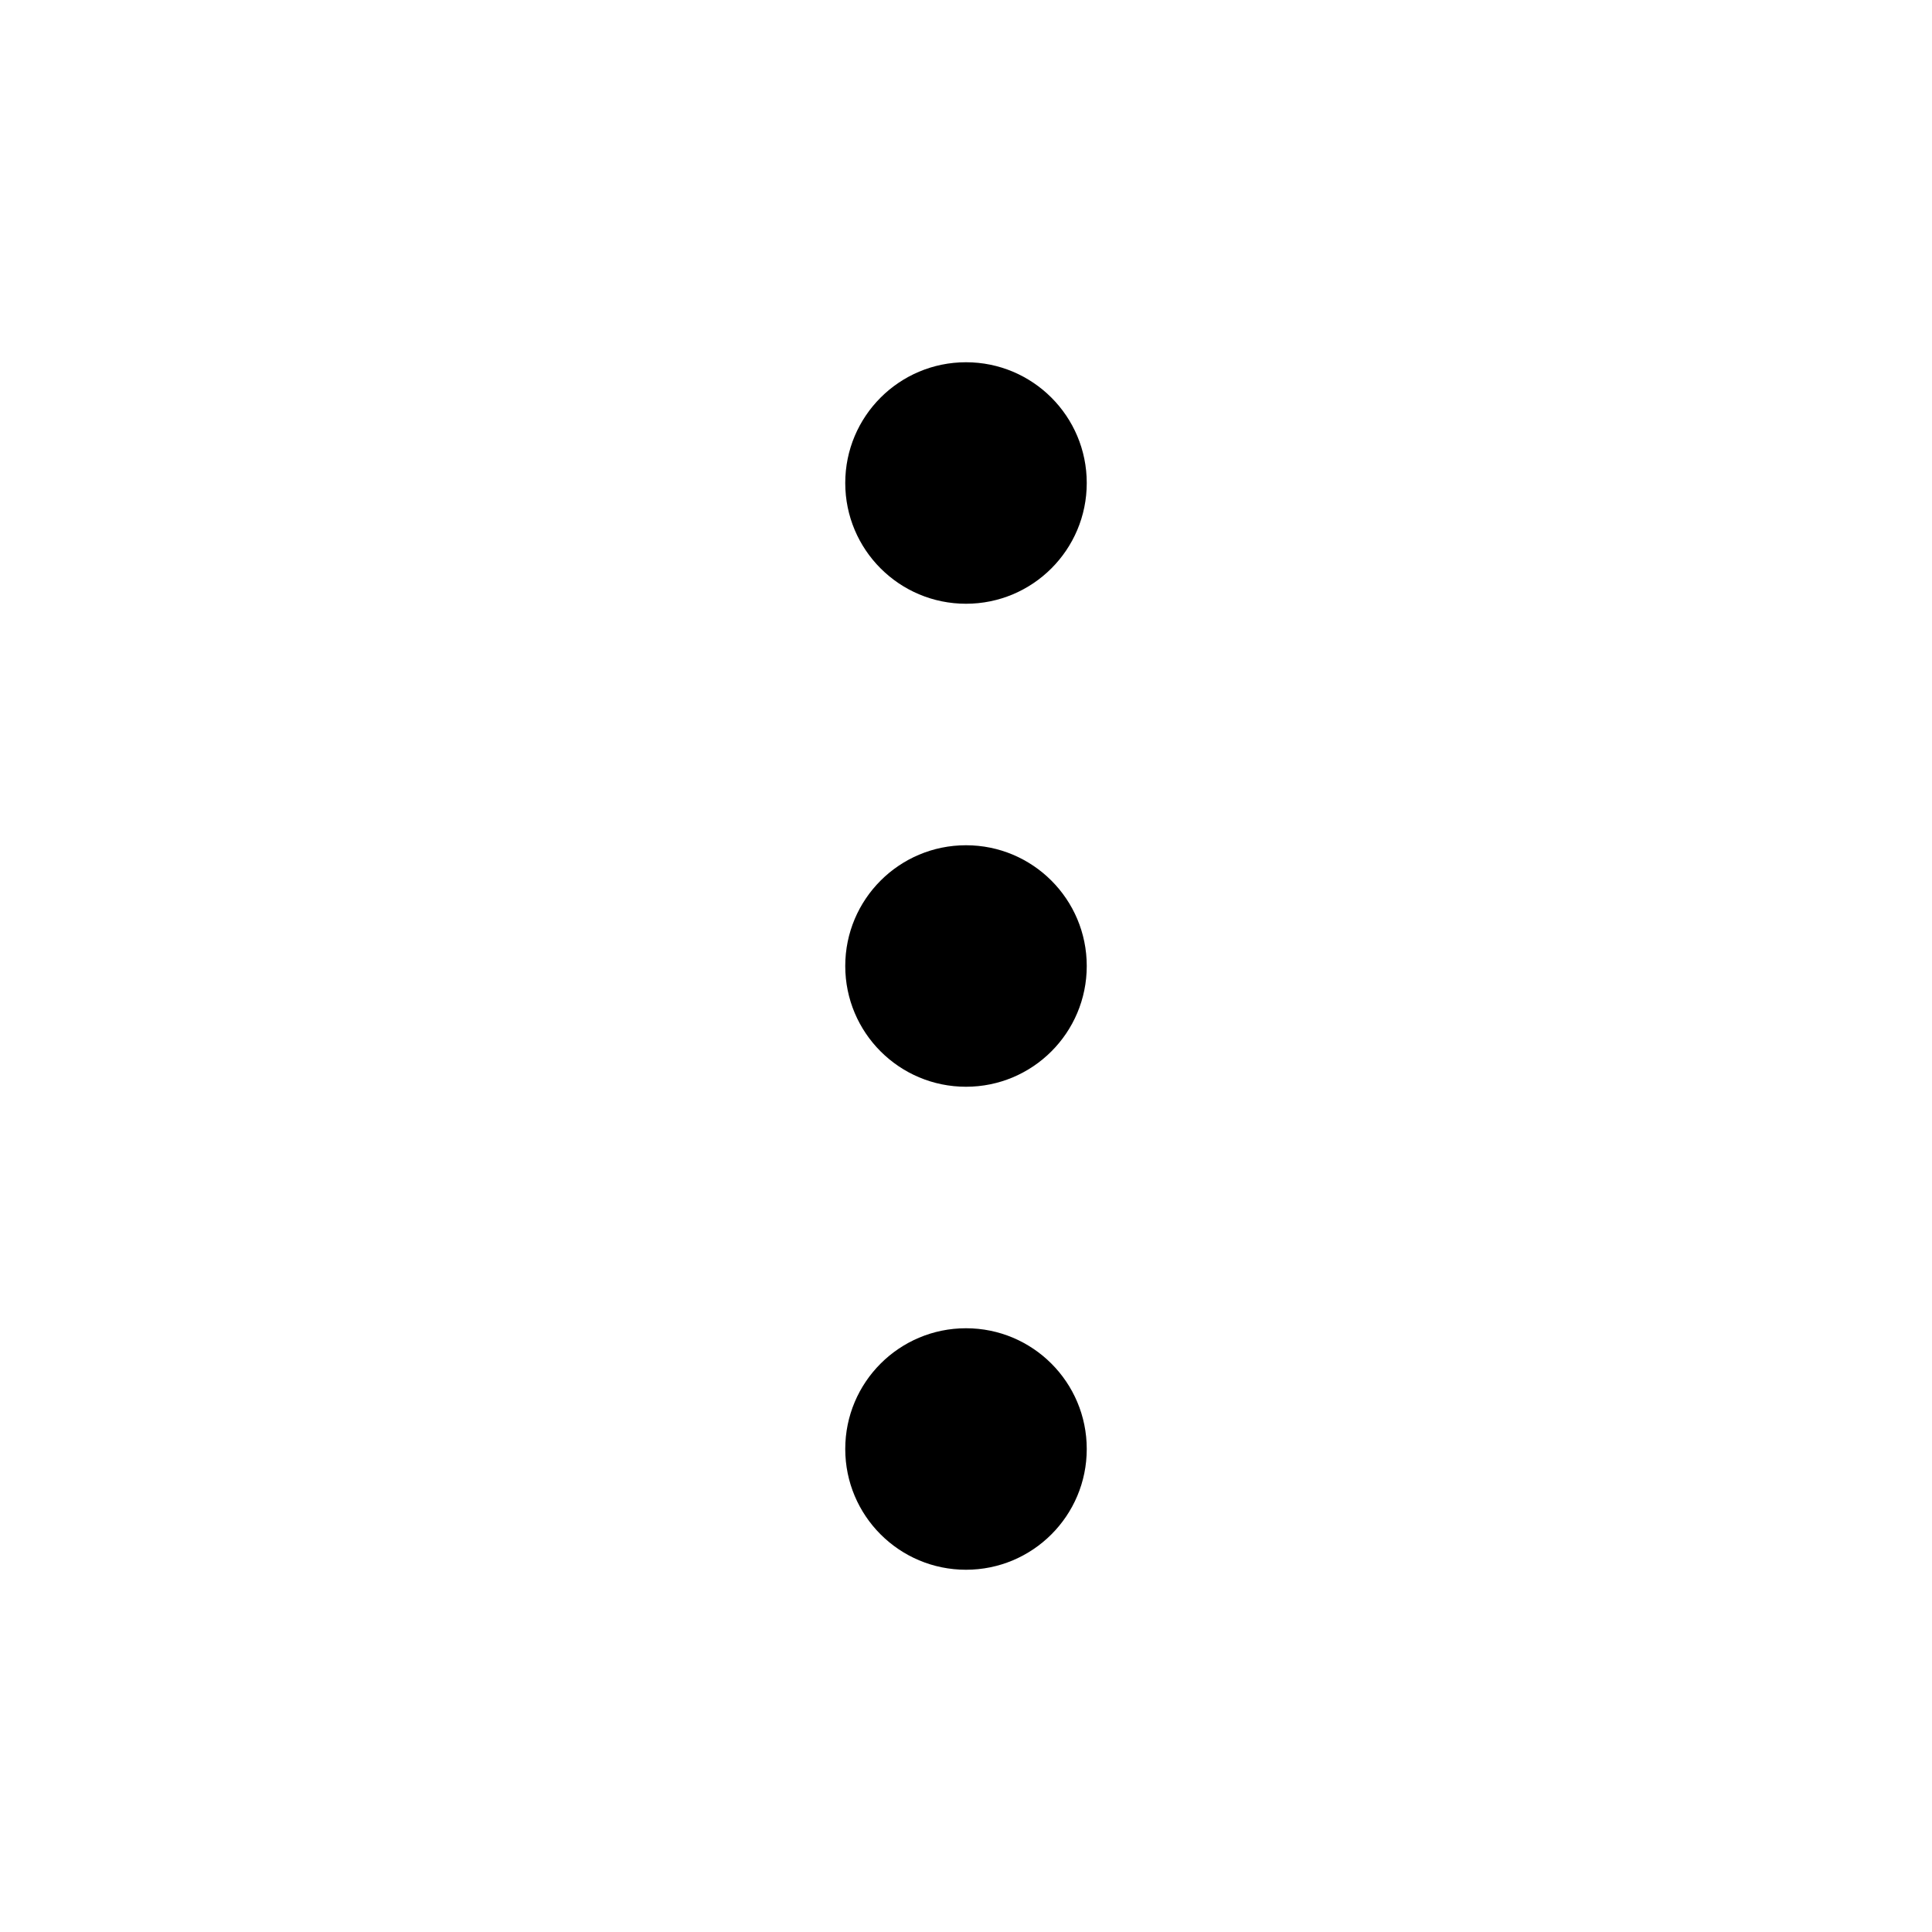
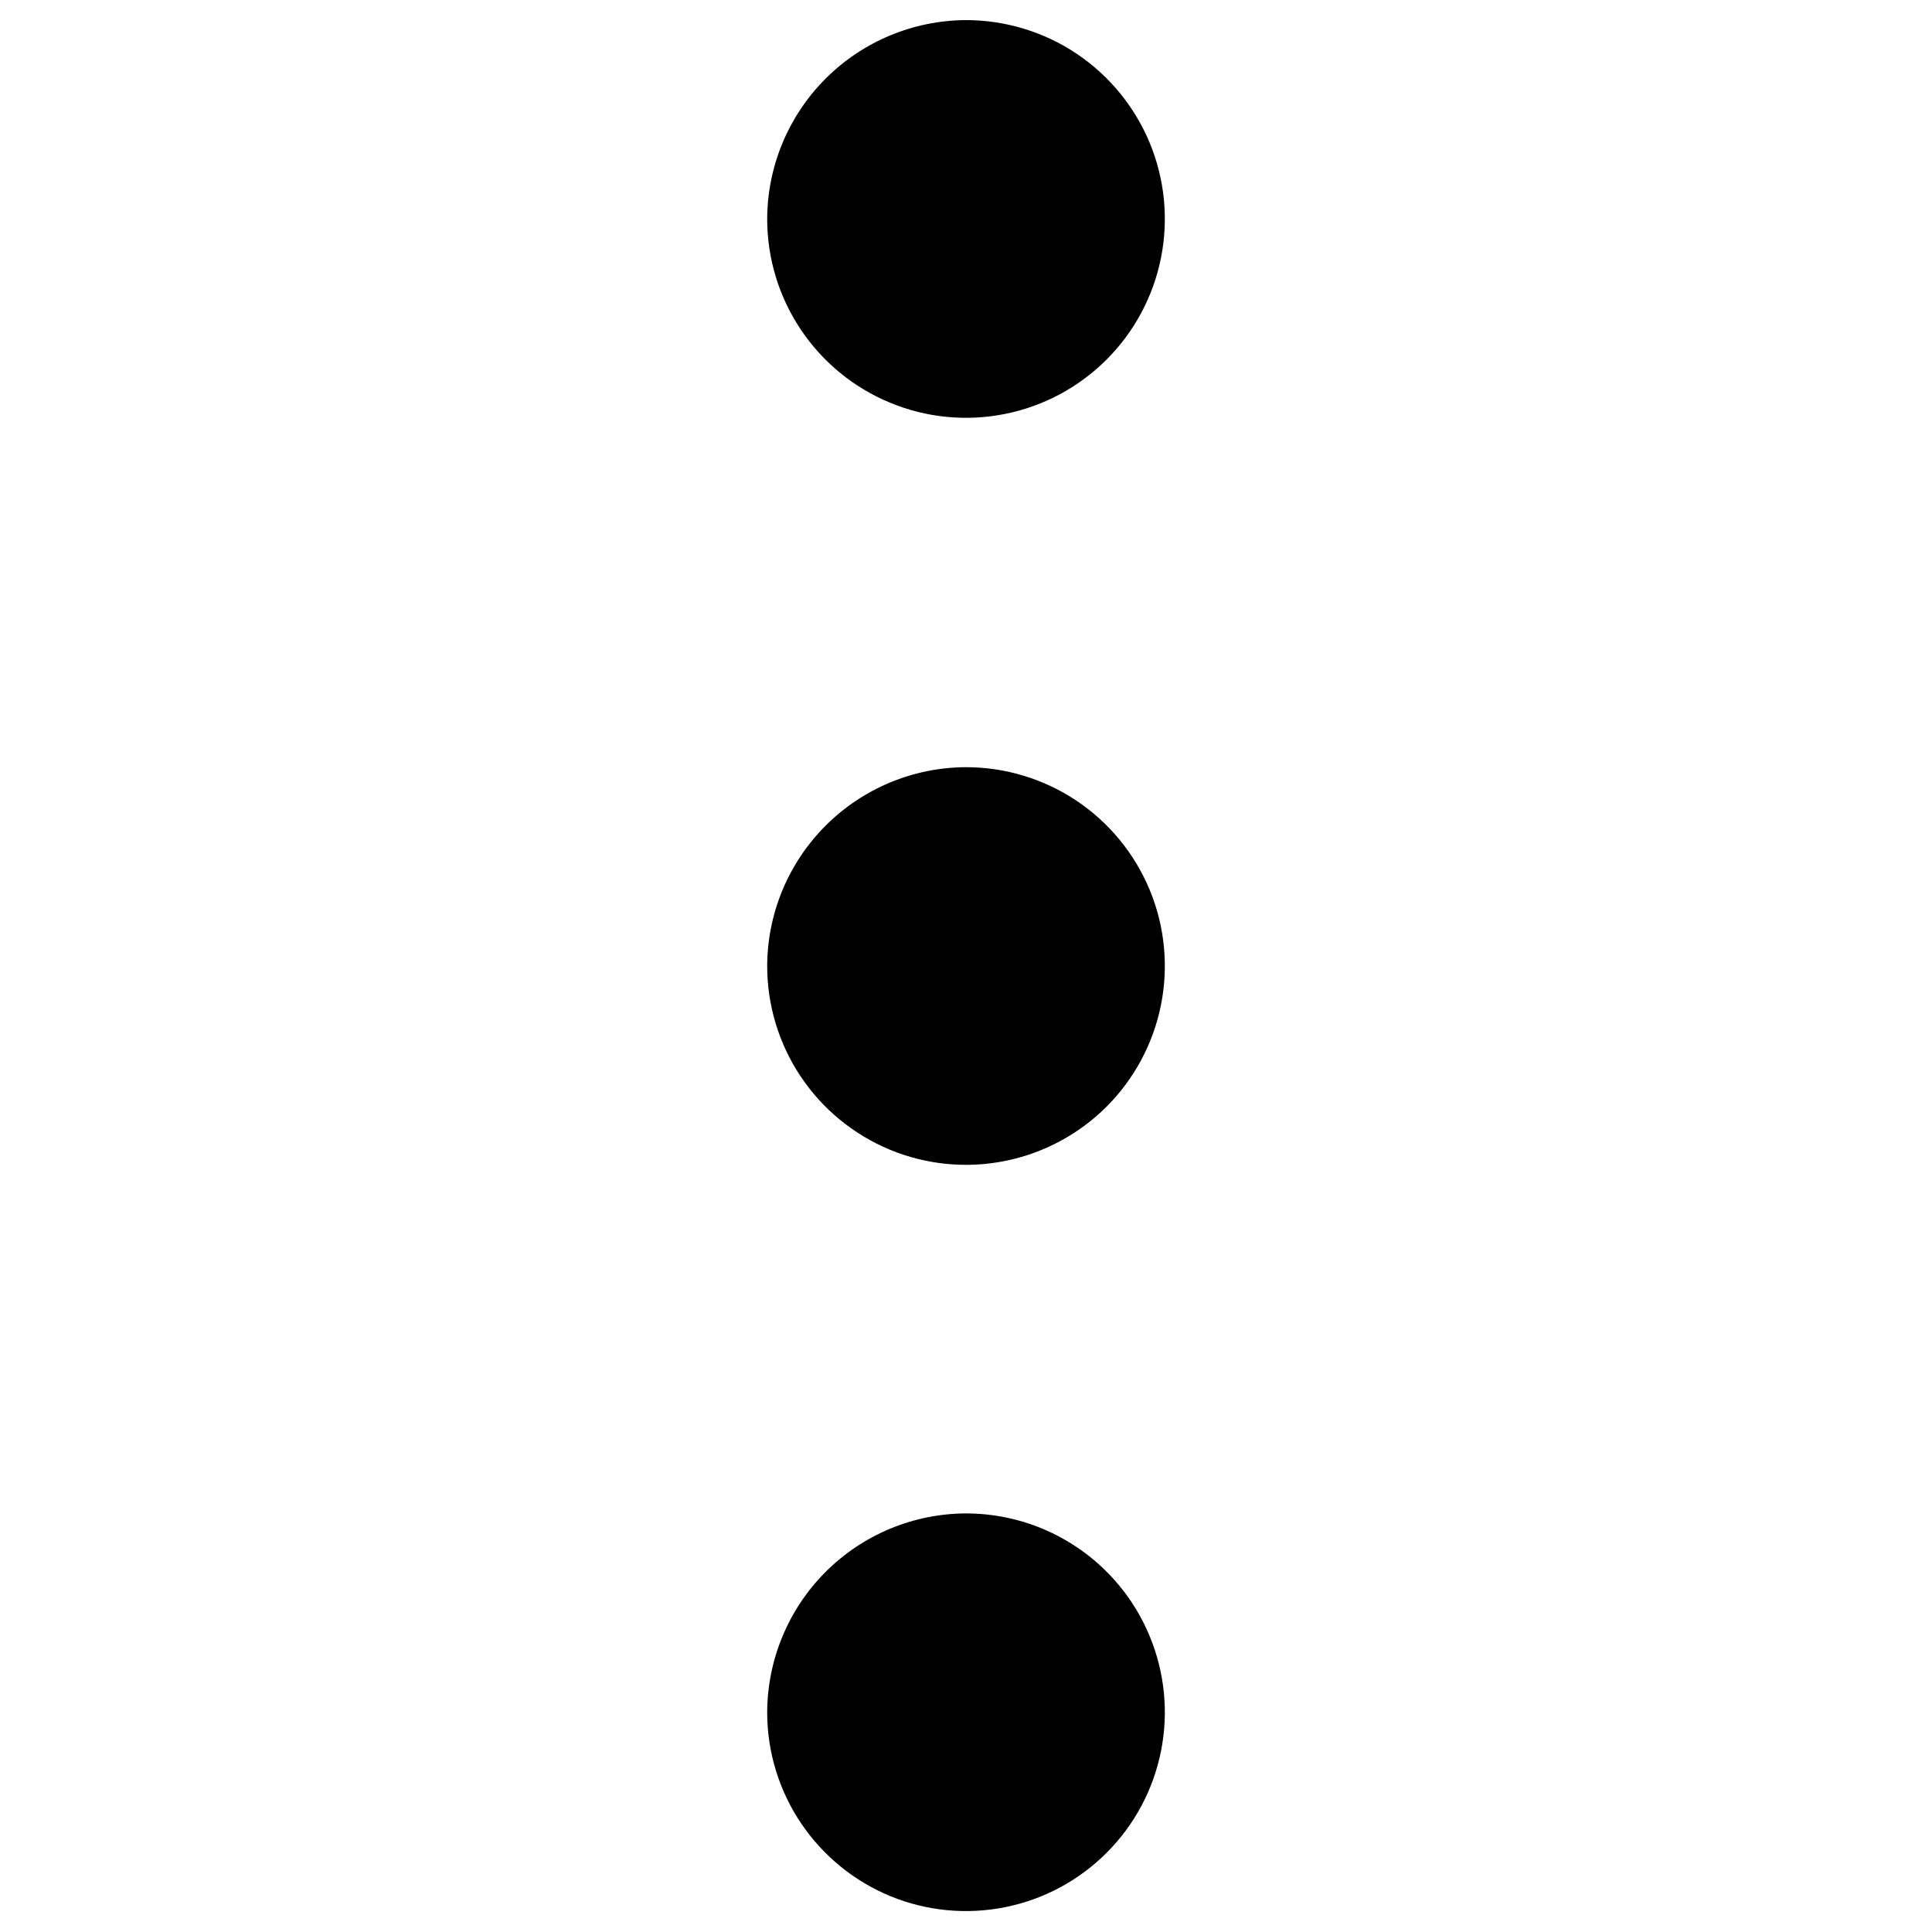
<svg xmlns="http://www.w3.org/2000/svg" viewBox="0 0 32 32">
-   <path d="M18 8C18 9.105 17.105 10 16 10C14.895 10 14 9.105 14 8C14 6.895 14.895 6 16 6C17.105 6 18 6.895 18 8Z M18 16C18 17.105 17.105 18 16 18C14.895 18 14 17.105 14 16C14 14.895 14.895 14 16 14C17.105 14 18 14.895 18 16Z M18 24C18 25.105 17.105 26 16 26C14.895 26 14 25.105 14 24C14 22.895 14.895 22 16 22C17.105 22 18 22.895 18 24Z" />
+   <path d="M12.707 28.373C12.709 29.024 12.905 29.66 13.268 30.199C13.632 30.739 14.147 31.159 14.749 31.407C15.351 31.654 16.013 31.717 16.651 31.588C17.289 31.46 17.874 31.145 18.333 30.684C18.793 30.223 19.105 29.636 19.231 28.998C19.357 28.359 19.291 27.698 19.041 27.097C18.792 26.496 18.37 25.982 17.828 25.621C17.287 25.259 16.651 25.067 16 25.067C15.125 25.07 14.288 25.42 13.67 26.04C13.053 26.66 12.707 27.499 12.707 28.373V28.373ZM12.707 3.627C12.707 4.278 12.9 4.915 13.262 5.456C13.624 5.998 14.138 6.42 14.74 6.669C15.341 6.919 16.004 6.984 16.642 6.857C17.281 6.73 17.868 6.416 18.329 5.955C18.789 5.495 19.103 4.908 19.23 4.269C19.357 3.63 19.292 2.968 19.043 2.366C18.793 1.765 18.371 1.25 17.83 0.888C17.288 0.526 16.651 0.333 16 0.333C15.128 0.337 14.292 0.685 13.675 1.302C13.058 1.919 12.71 2.754 12.707 3.627V3.627ZM12.707 16C12.707 16.651 12.9 17.288 13.262 17.83C13.624 18.371 14.138 18.793 14.74 19.043C15.341 19.292 16.004 19.357 16.642 19.23C17.281 19.103 17.868 18.789 18.329 18.329C18.789 17.868 19.103 17.281 19.23 16.642C19.357 16.004 19.292 15.341 19.043 14.74C18.793 14.138 18.371 13.624 17.83 13.262C17.288 12.9 16.651 12.707 16 12.707C15.128 12.71 14.292 13.058 13.675 13.675C13.058 14.292 12.71 15.128 12.707 16Z" />
</svg>
